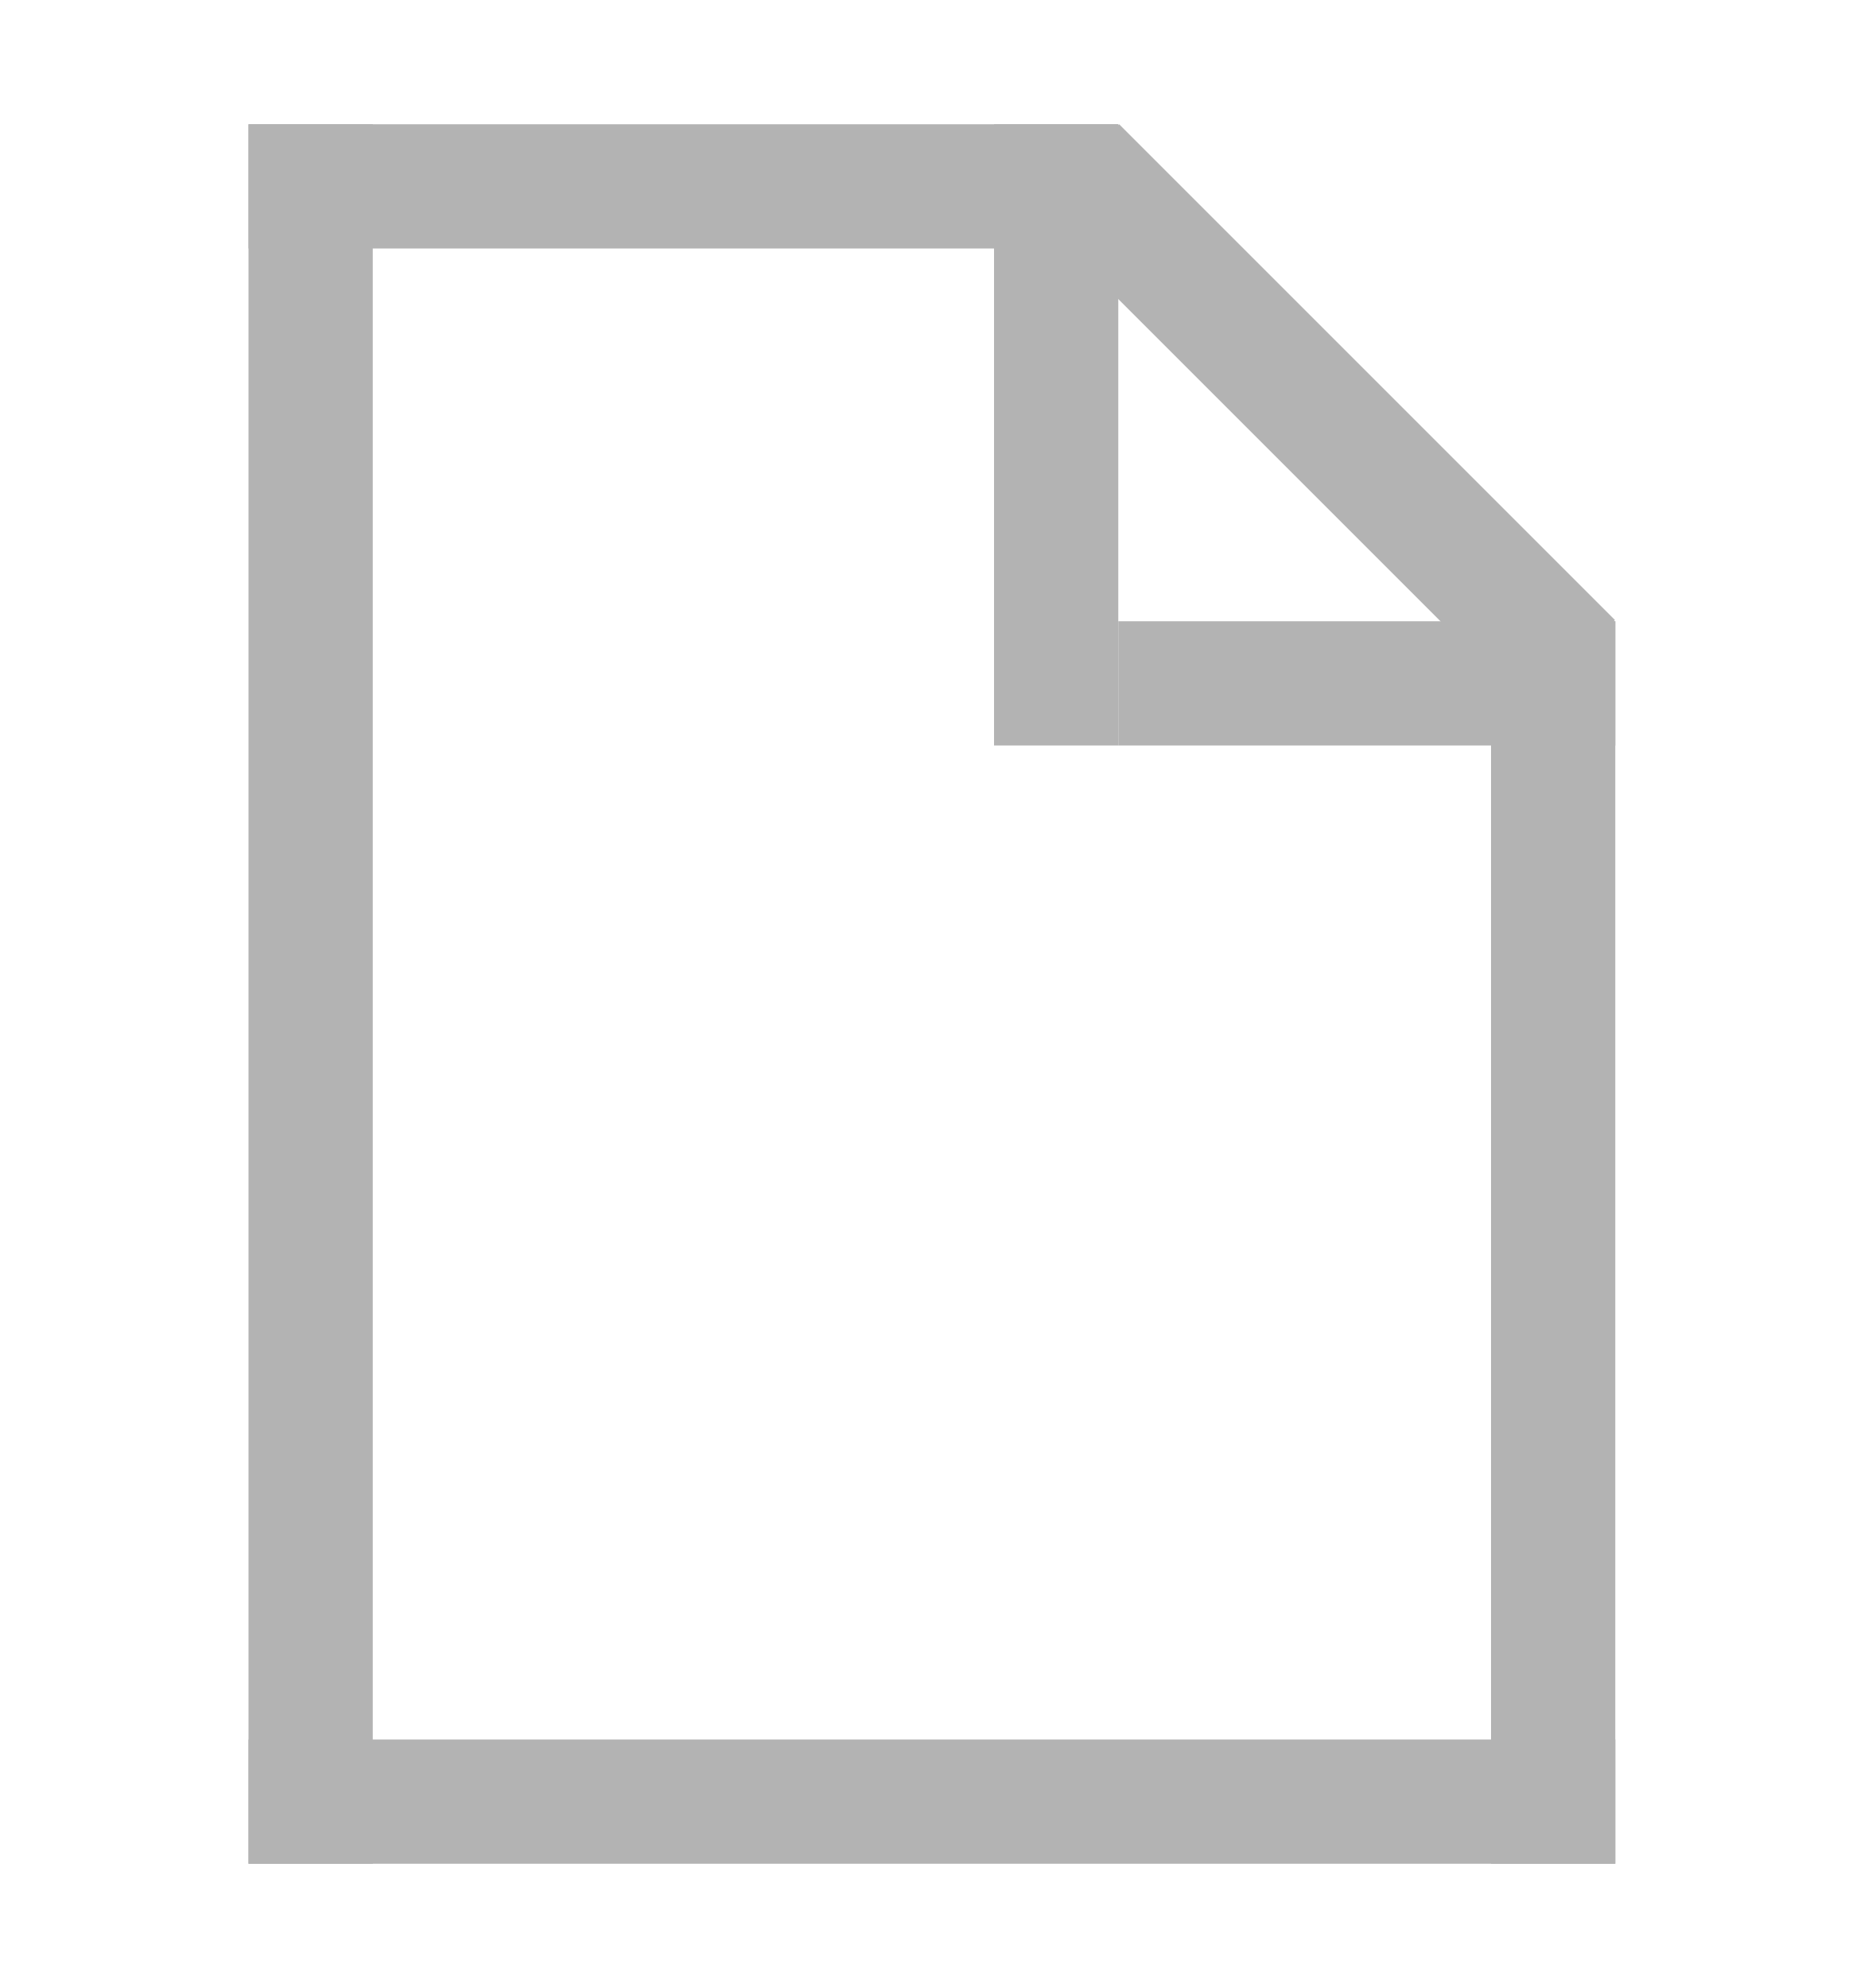
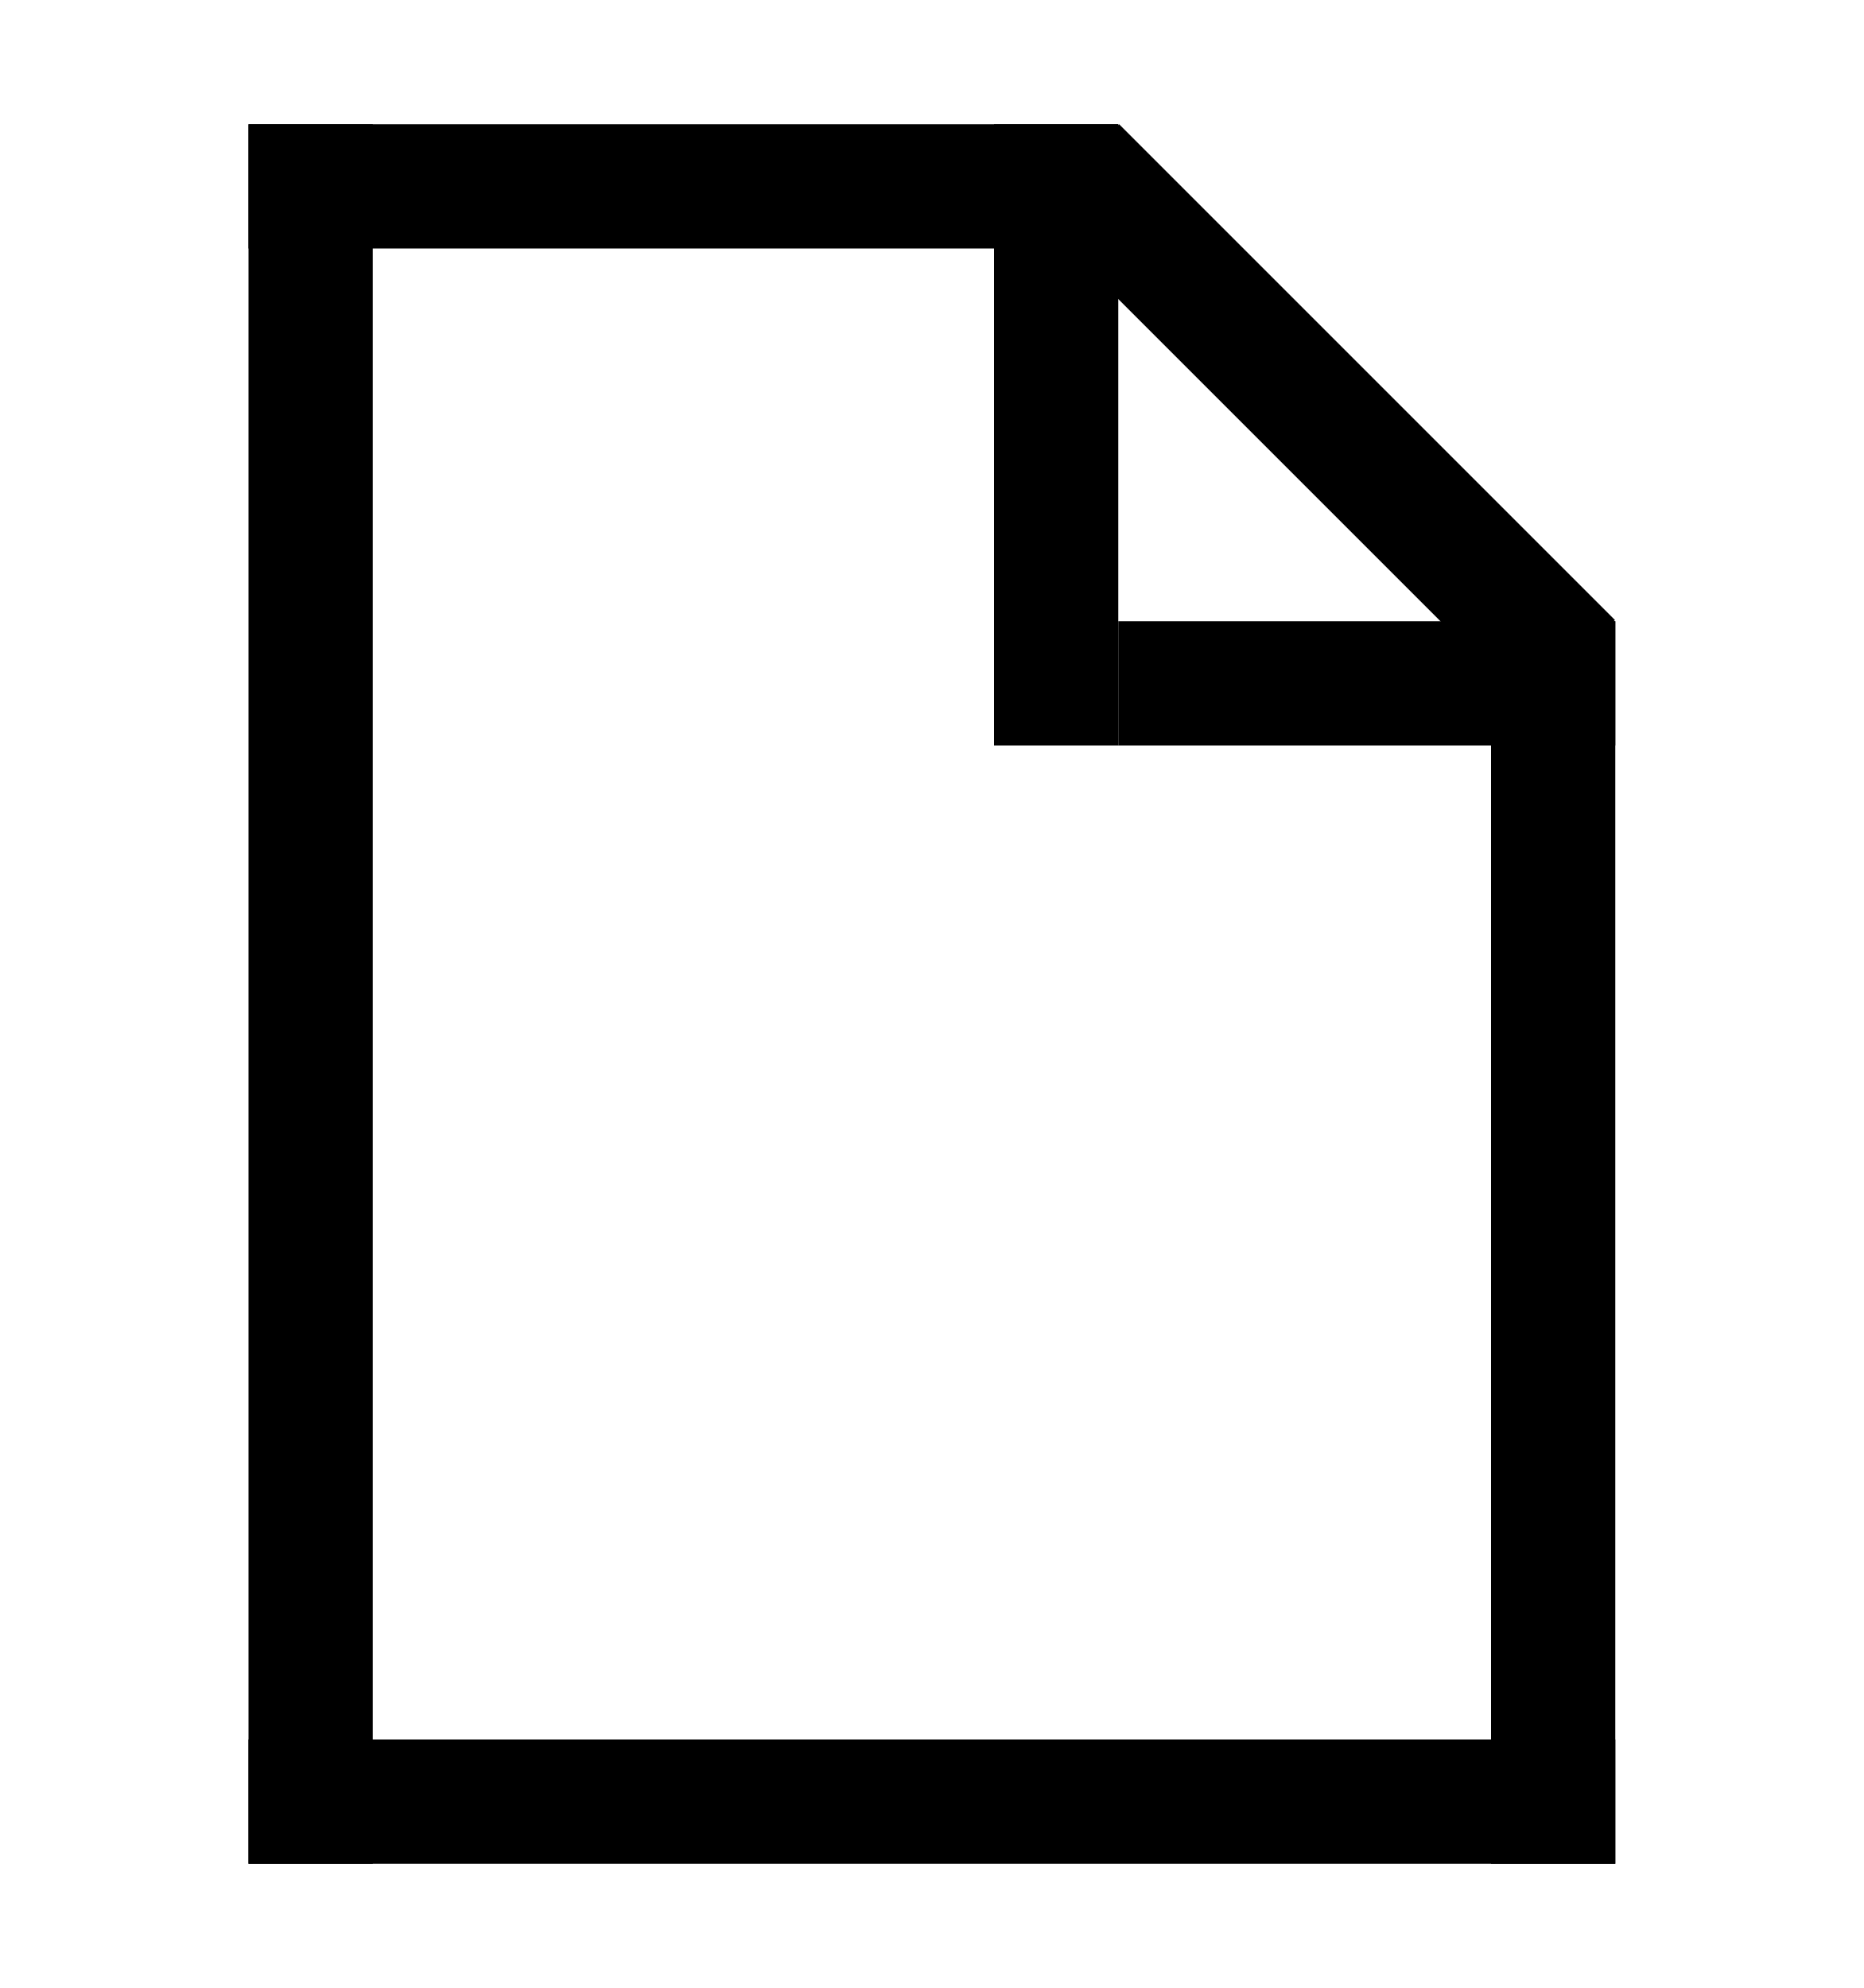
<svg xmlns="http://www.w3.org/2000/svg" width="15" height="16" fill="none">
-   <path fill="#b3b3b3" d="M2 1h1v14H2zM8 1h1v5H8z" />
-   <path fill="#b3b3b3" d="M8.3 1.707L9.007 1l3.99 3.99-.707.707z" />
-   <path fill="#b3b3b3" d="M12 5h1v10h-1z" />
-   <path fill="#b3b3b3" d="M2 15v-1h11v1zM2 2V1h7v1zM9 6V5h4v1z" />
+   <path fill="#000" d="M2 1h1v14H2zM8 1h1v5H8z" />
+   <path fill="#000" d="M8.3 1.707L9.007 1l3.99 3.99-.707.707z" />
+   <path fill="#000" d="M12 5h1v10h-1z" />
+   <path fill="#000" d="M2 15v-1h11v1zM2 2V1h7v1zM9 6V5h4v1z" />
</svg>
